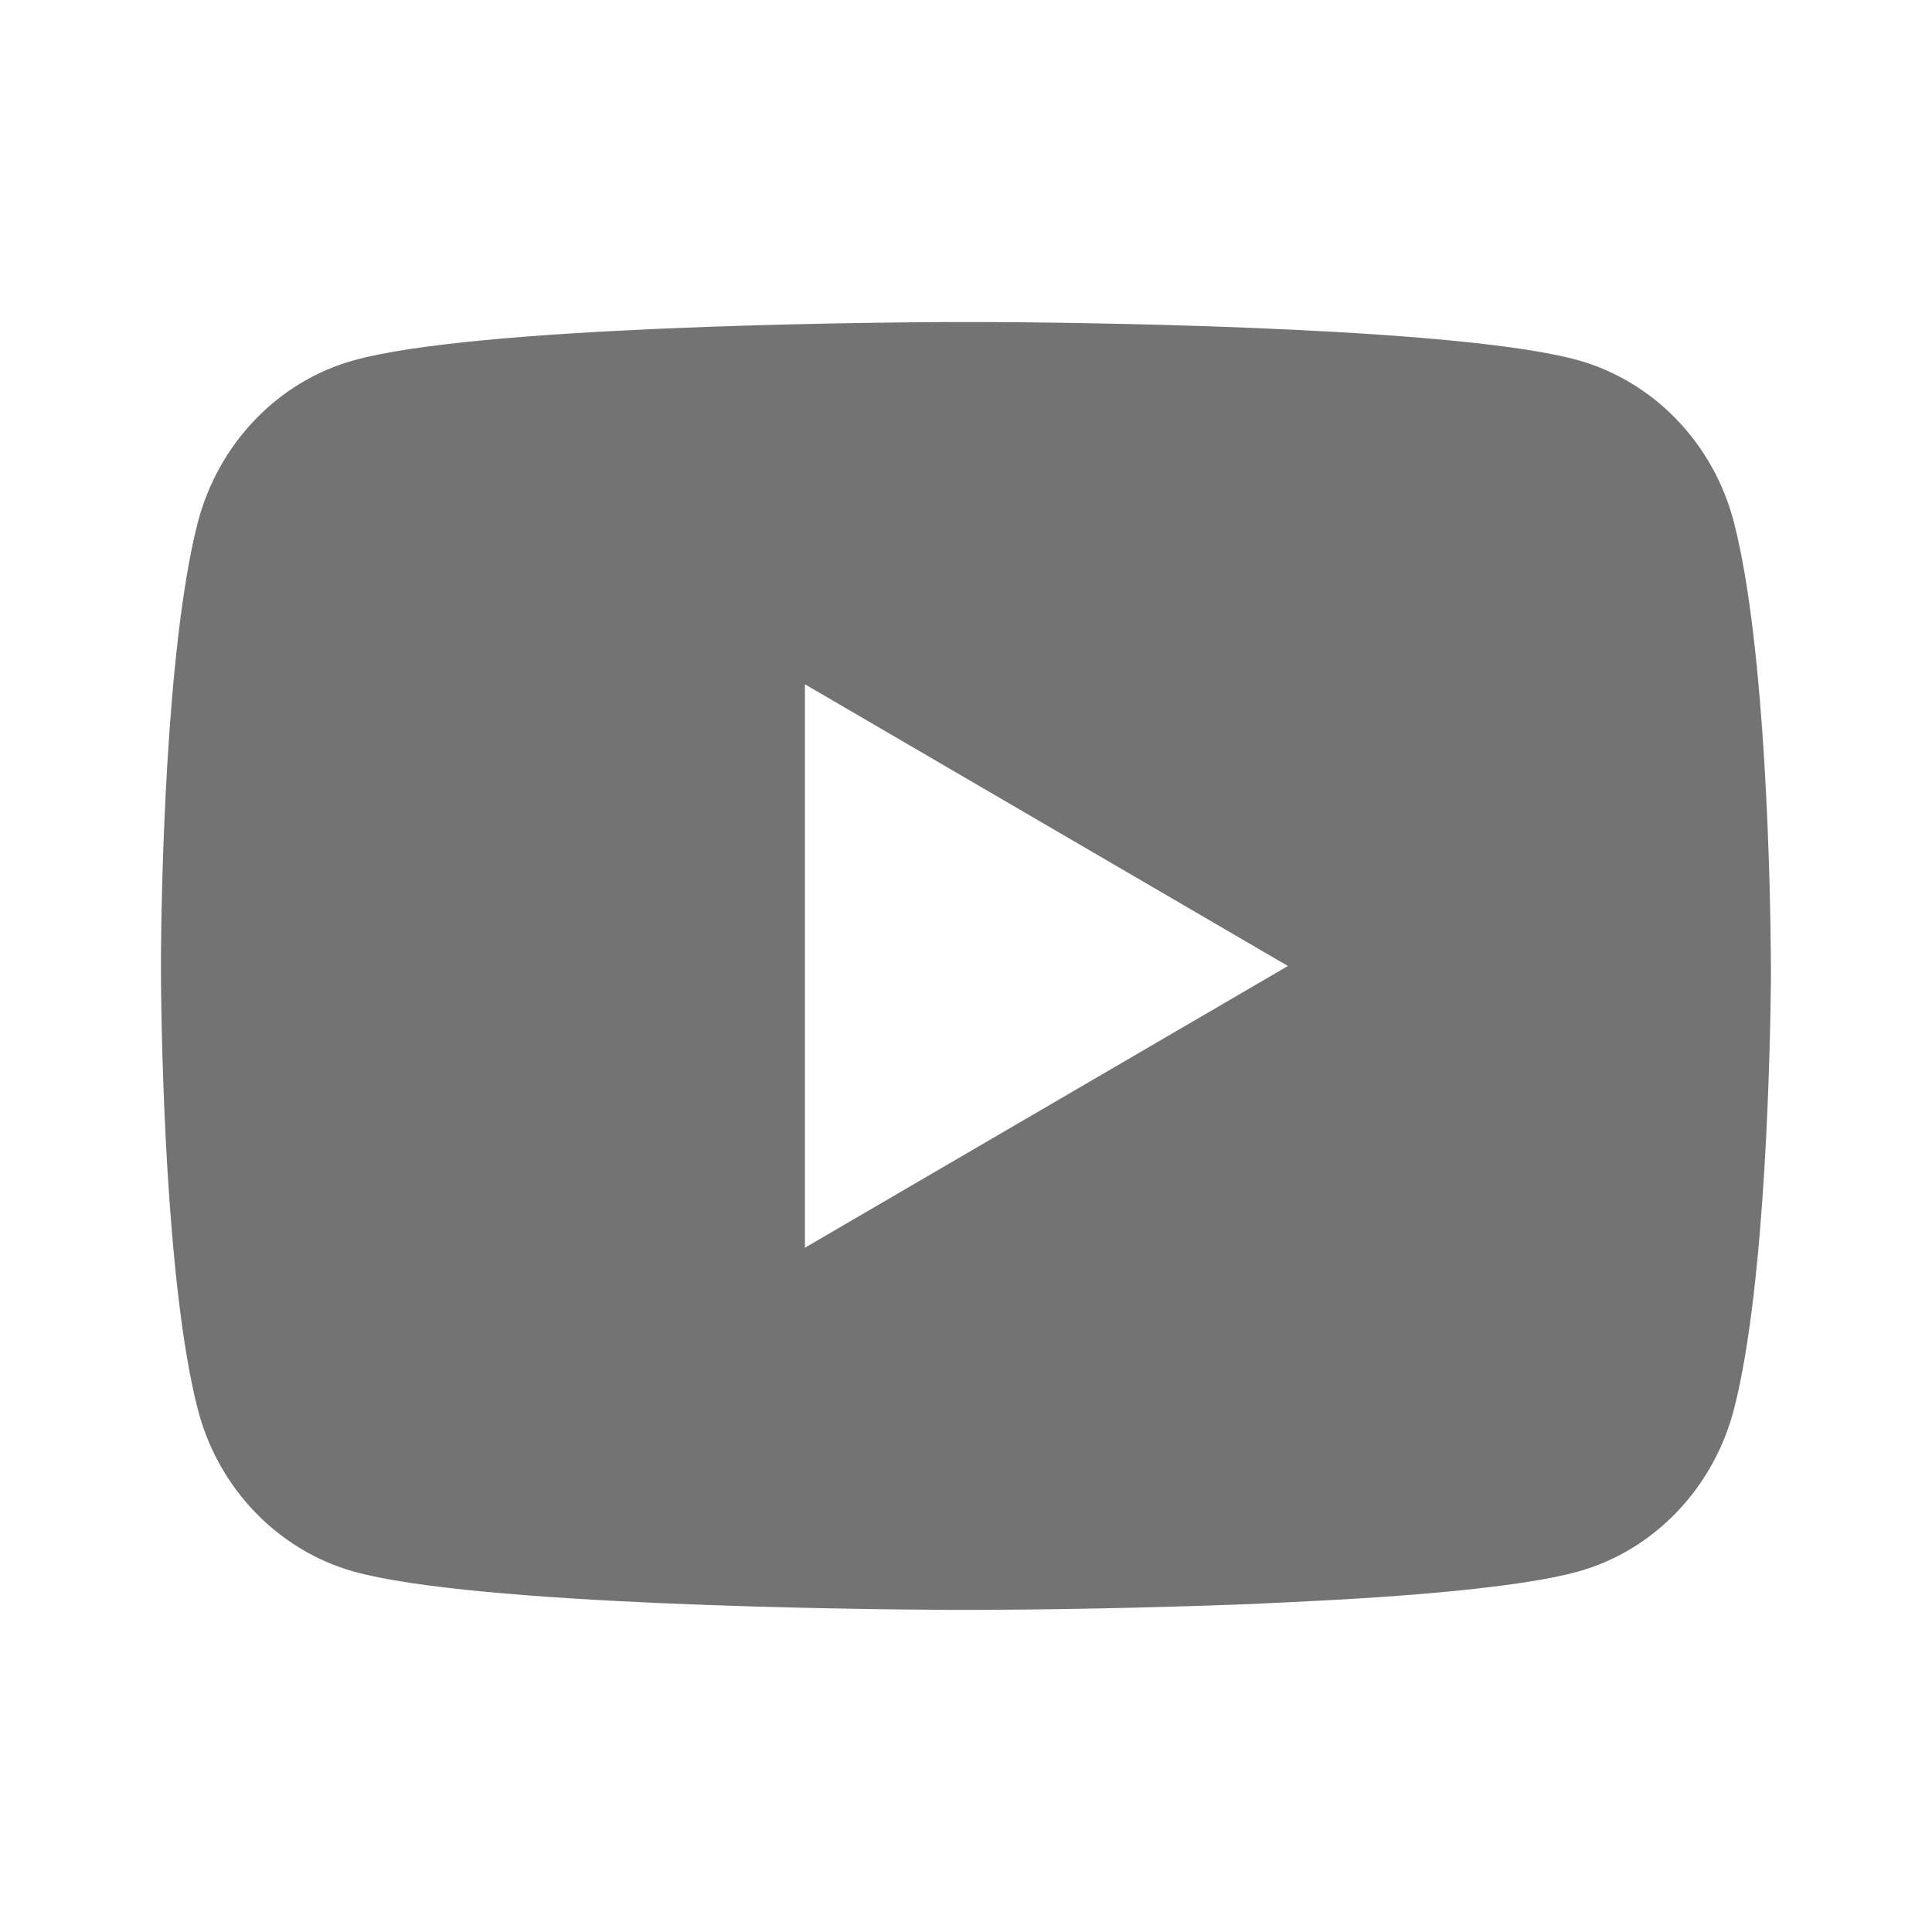
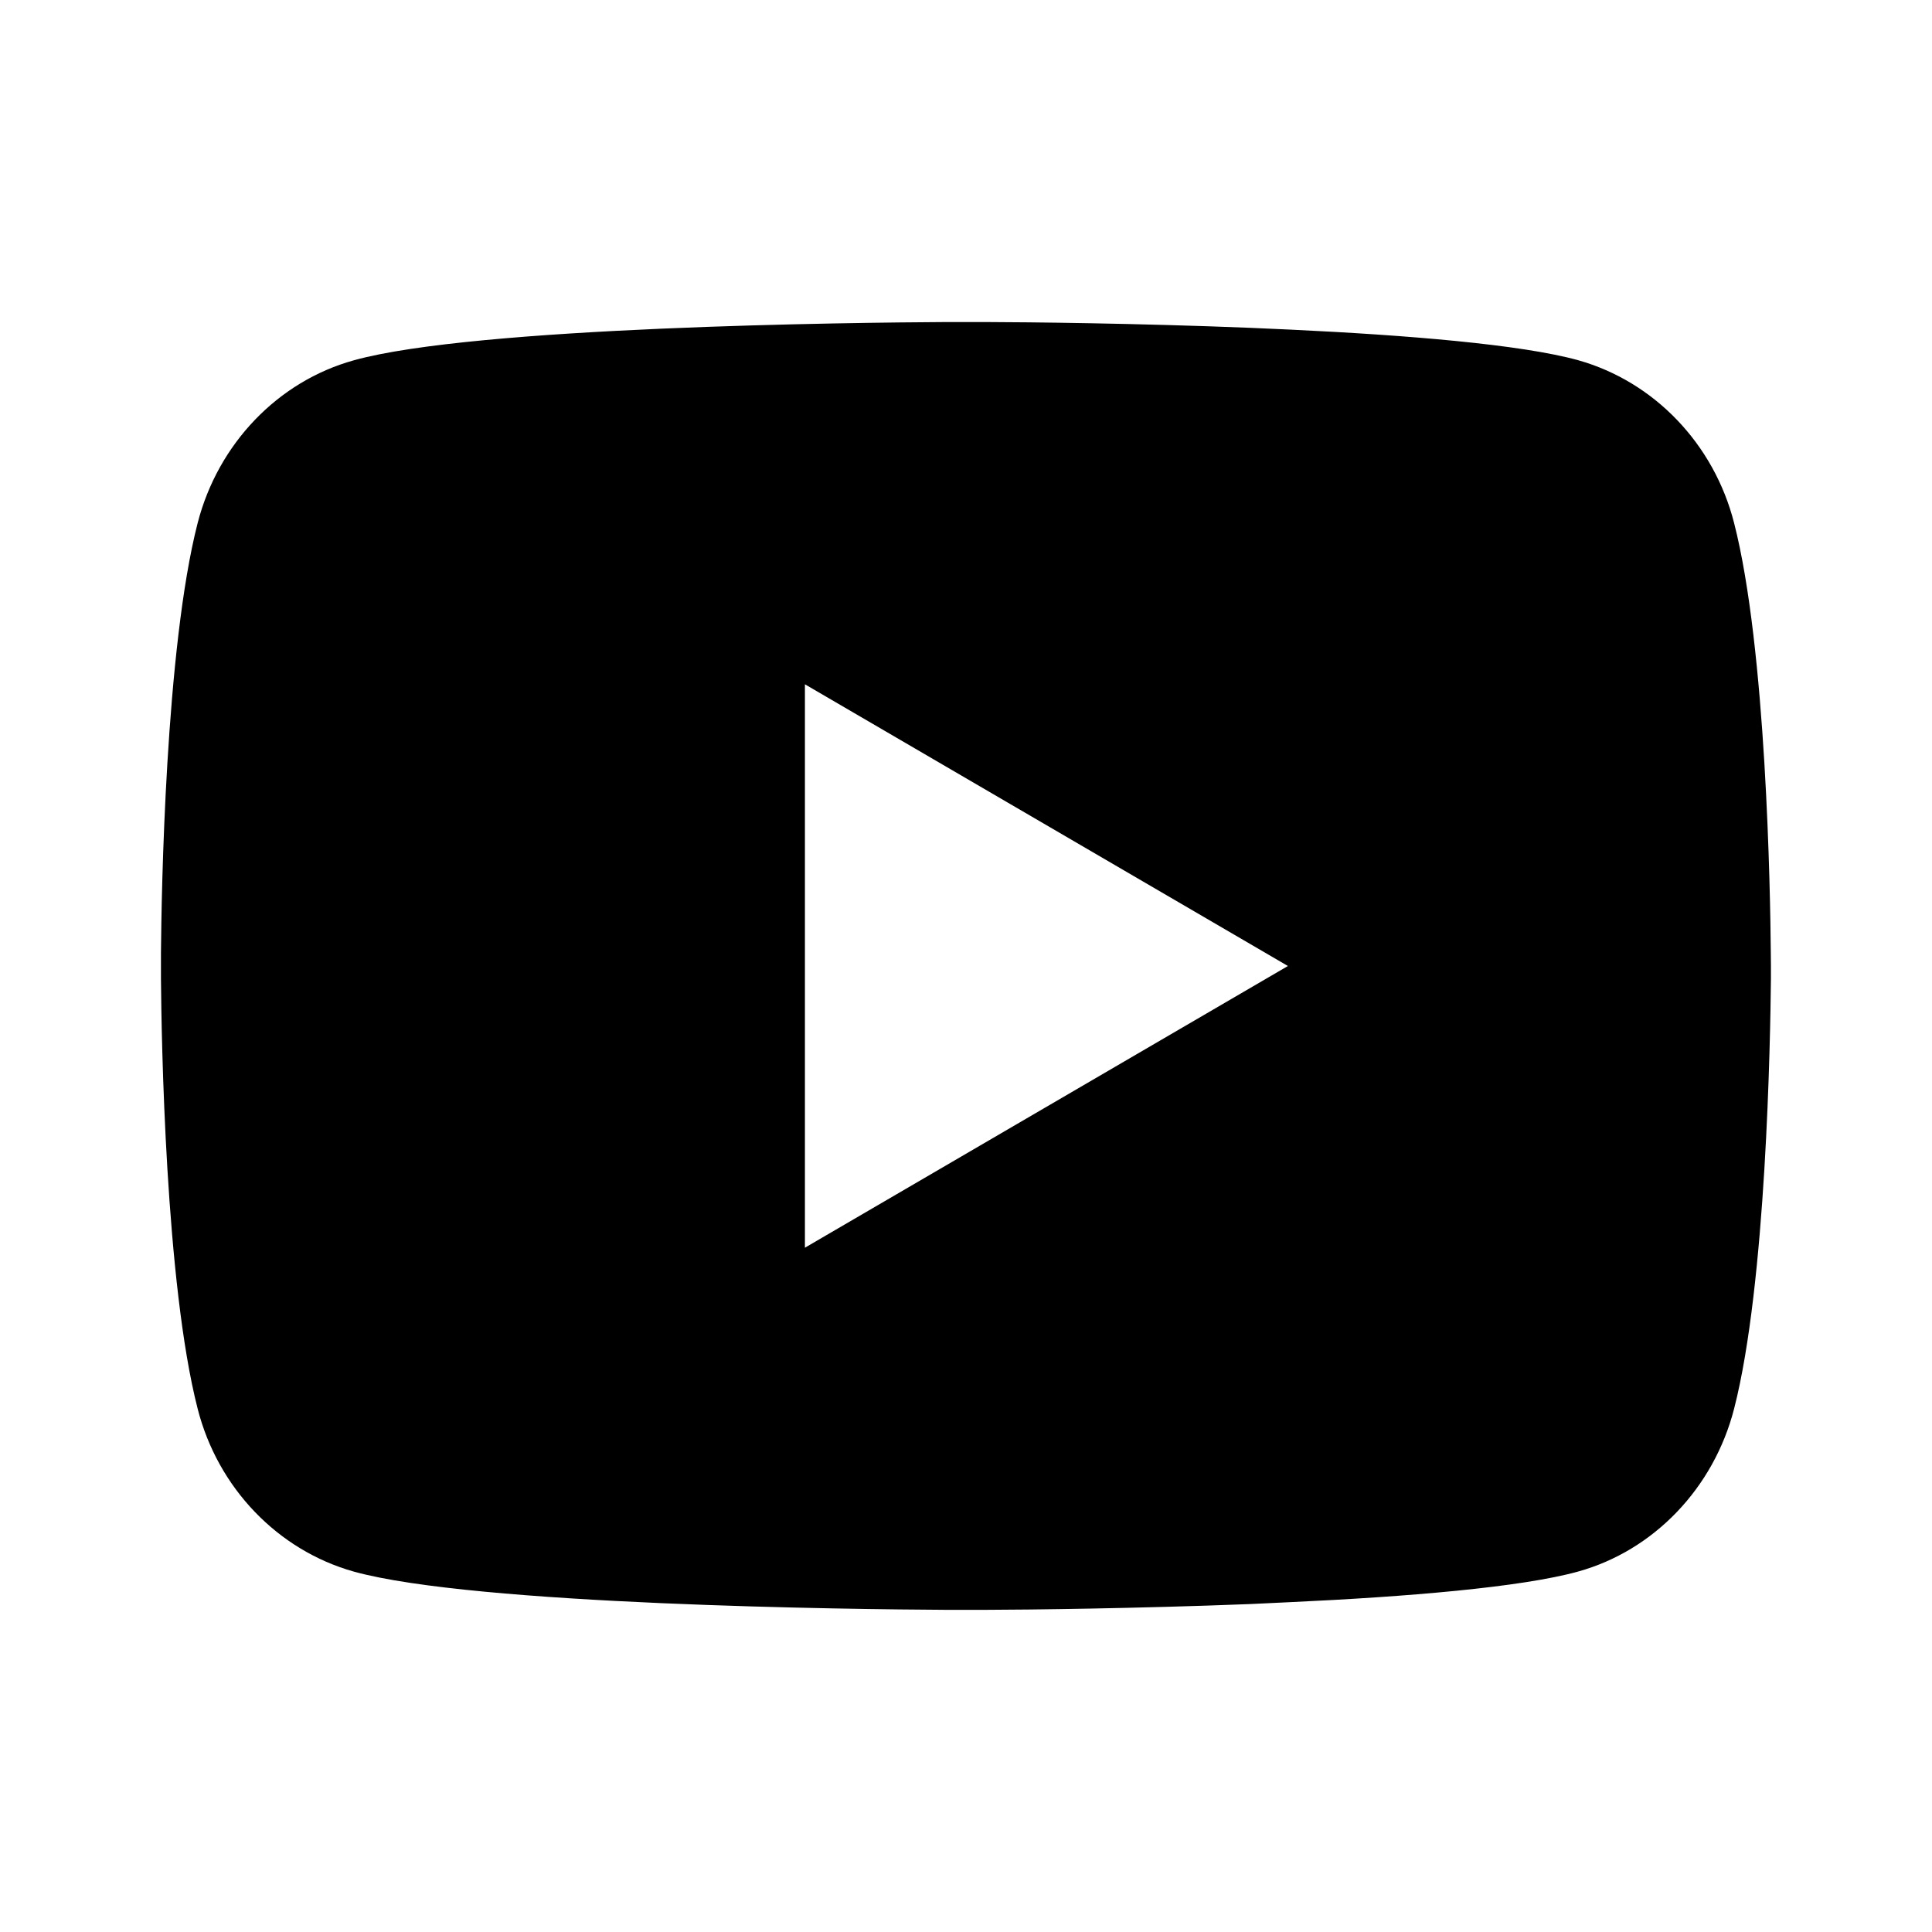
<svg xmlns="http://www.w3.org/2000/svg" width="16" height="16" viewBox="0 0 16 16" fill="none">
  <g id="ri:youtube-fill">
-     <path id="Vector" d="M8.162 2.667C8.518 2.668 9.409 2.677 10.356 2.715L10.692 2.73C11.644 2.775 12.596 2.852 13.069 2.983C13.699 3.16 14.194 3.676 14.361 4.331C14.628 5.371 14.661 7.399 14.665 7.891L14.666 7.992V8.108C14.661 8.599 14.628 10.628 14.361 11.667C14.192 12.324 13.696 12.841 13.069 13.015C12.596 13.146 11.644 13.224 10.692 13.268L10.356 13.284C9.409 13.321 8.518 13.331 8.162 13.332L8.006 13.332H7.836C7.082 13.328 3.932 13.294 2.929 13.015C2.3 12.838 1.804 12.322 1.637 11.667C1.37 10.627 1.337 8.599 1.333 8.108V7.891C1.337 7.399 1.37 5.37 1.637 4.331C1.806 3.675 2.302 3.158 2.93 2.984C3.932 2.704 7.083 2.671 7.836 2.667H8.162ZM6.666 5.667V10.333L10.666 8L6.666 5.667Z" fill="#737373" />
+     <path id="Vector" d="M8.162 2.667C8.518 2.668 9.409 2.677 10.356 2.715L10.692 2.73C11.644 2.775 12.596 2.852 13.069 2.983C13.699 3.16 14.194 3.676 14.361 4.331C14.628 5.371 14.661 7.399 14.665 7.891L14.666 7.992V8.108C14.661 8.599 14.628 10.628 14.361 11.667C14.192 12.324 13.696 12.841 13.069 13.015C12.596 13.146 11.644 13.224 10.692 13.268L10.356 13.284C9.409 13.321 8.518 13.331 8.162 13.332L8.006 13.332H7.836C7.082 13.328 3.932 13.294 2.929 13.015C2.3 12.838 1.804 12.322 1.637 11.667C1.37 10.627 1.337 8.599 1.333 8.108V7.891C1.337 7.399 1.37 5.37 1.637 4.331C1.806 3.675 2.302 3.158 2.93 2.984C3.932 2.704 7.083 2.671 7.836 2.667H8.162ZM6.666 5.667V10.333L10.666 8L6.666 5.667Z" fill="currentColor" />
  </g>
</svg>
